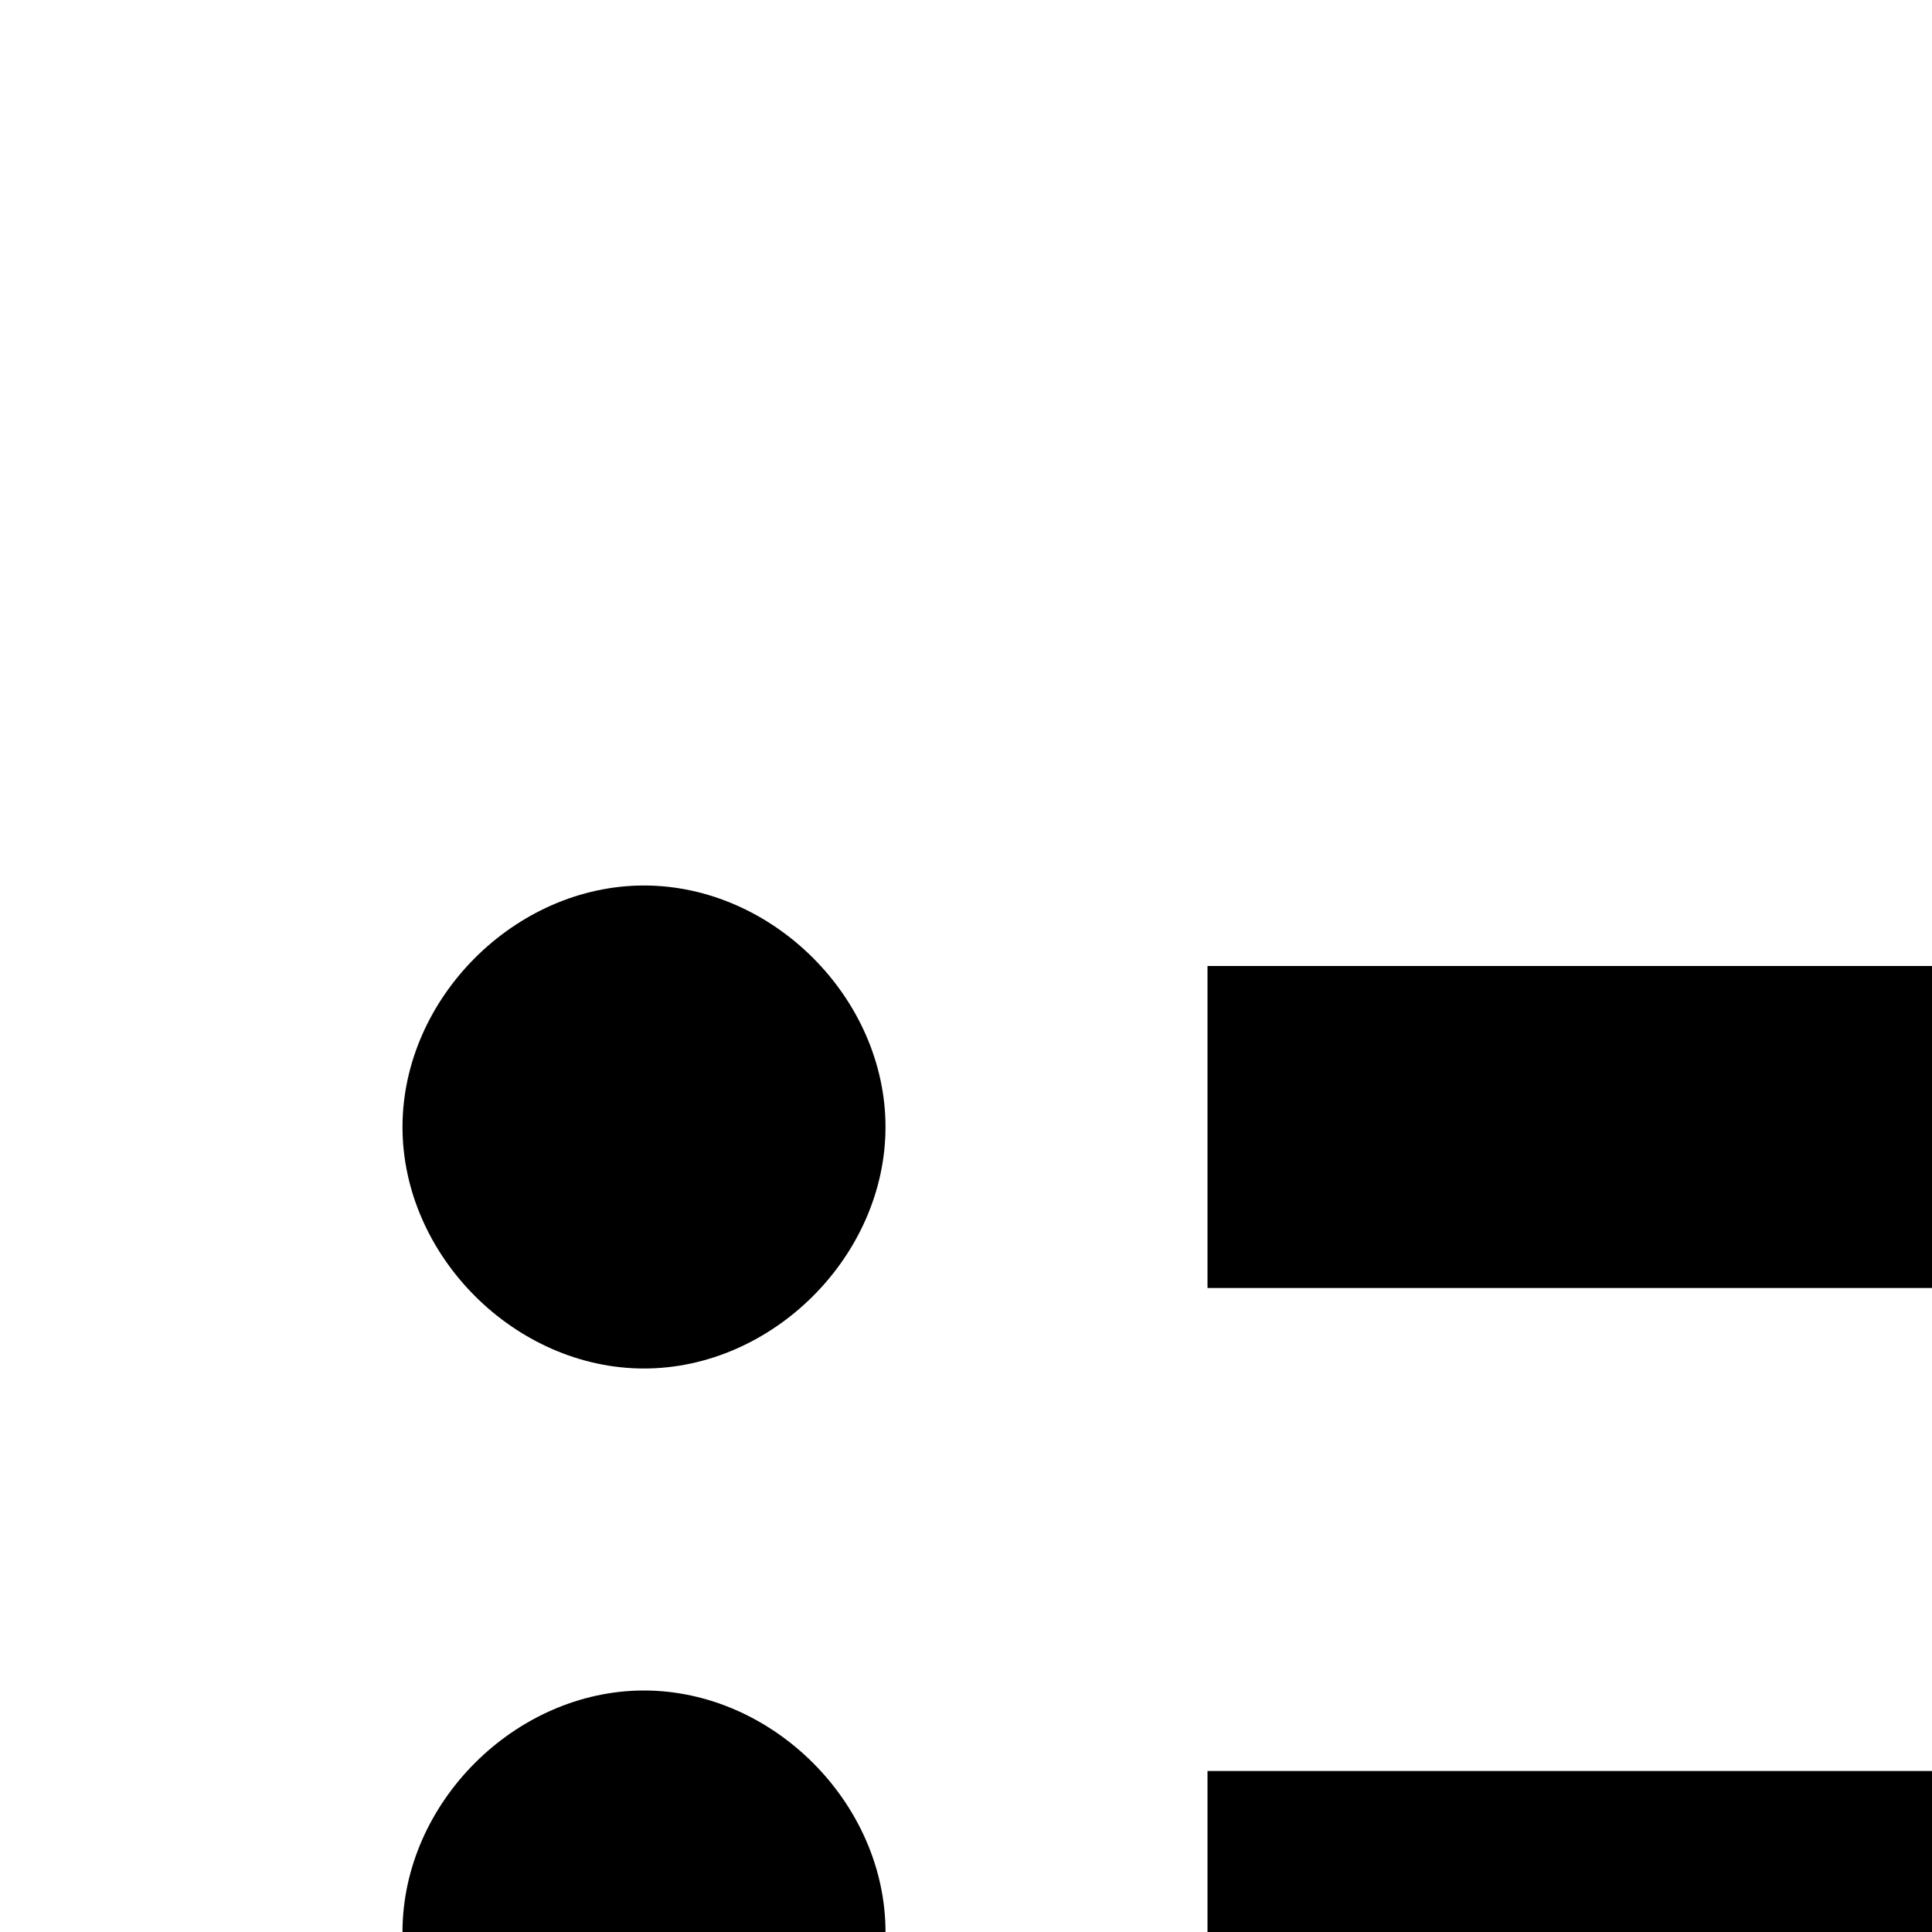
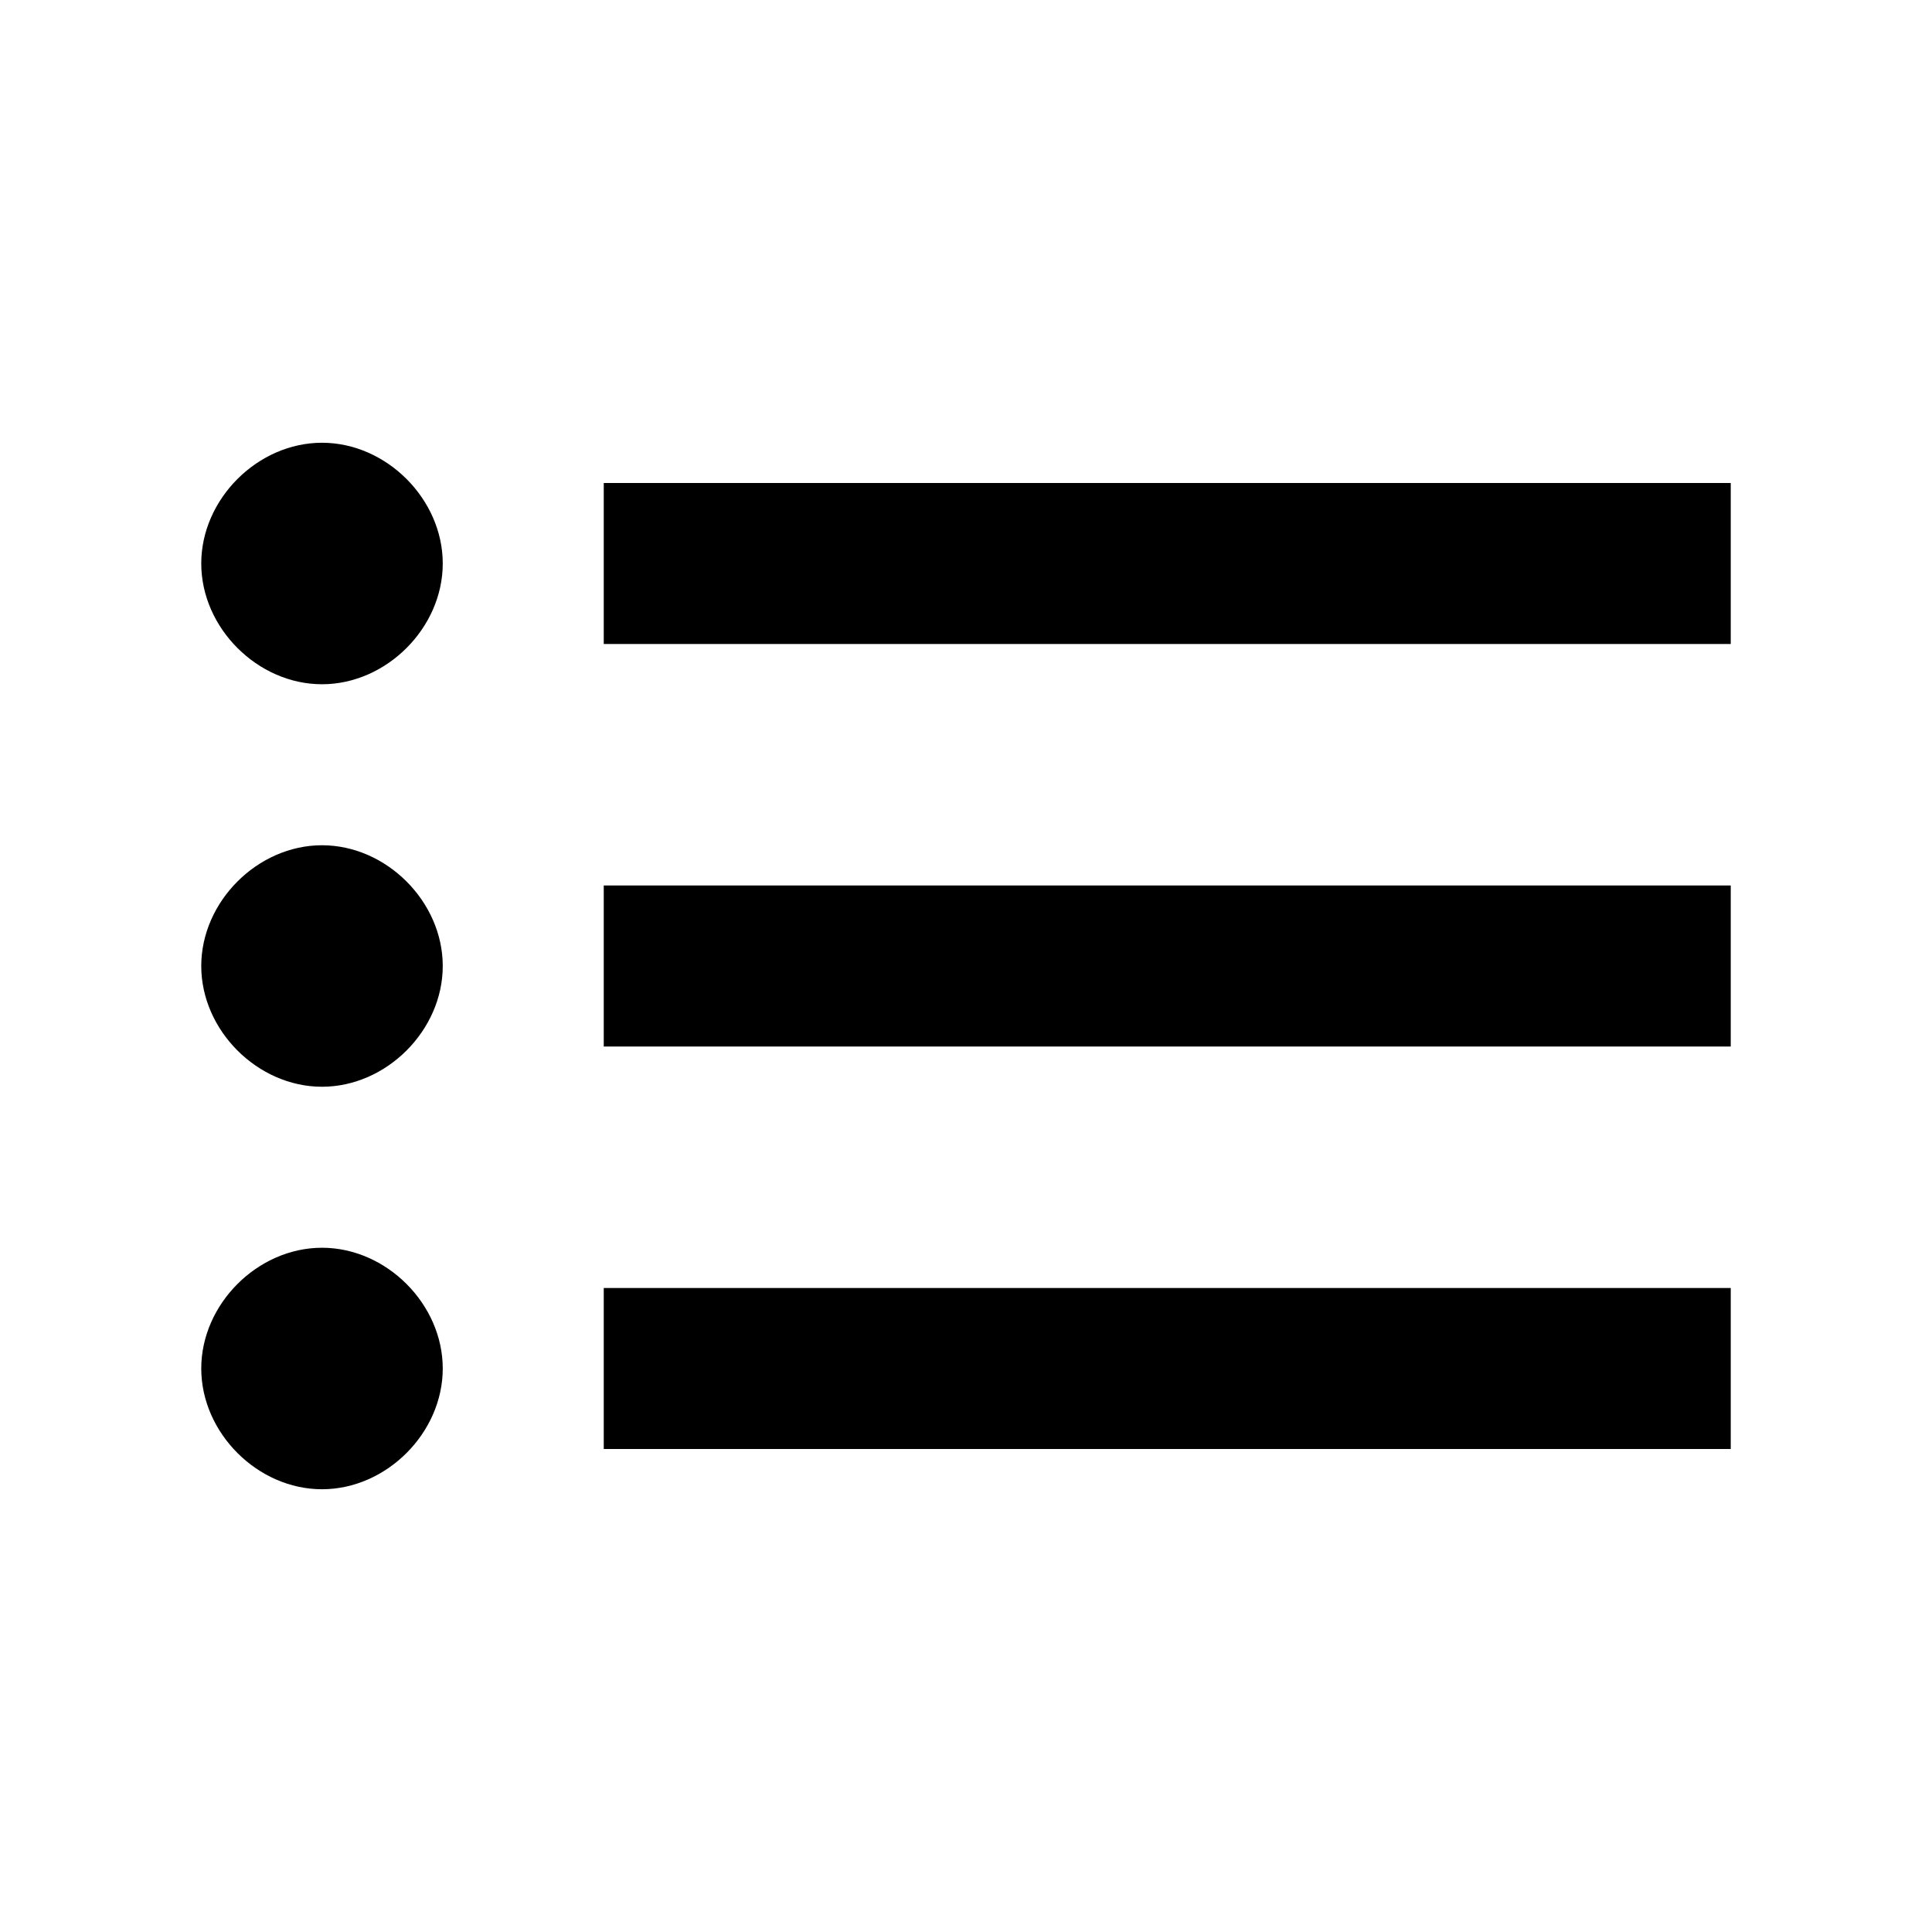
- <svg xmlns="http://www.w3.org/2000/svg" width="1em" height="1em" fill="none">
+ <svg xmlns="http://www.w3.org/2000/svg" width="1em" height="1em" fill="none" viewBox="0 0 24 24">
  <path fill="currentColor" d="M4 10.5c-.8 0-1.5.7-1.5 1.5s.7 1.5 1.5 1.5 1.5-.7 1.5-1.5-.7-1.5-1.5-1.5Zm0-5c-.8 0-1.5.7-1.5 1.5S3.2 8.5 4 8.5 5.5 7.8 5.5 7 4.8 5.5 4 5.5Zm0 10c-.8 0-1.5.7-1.5 1.5s.7 1.5 1.5 1.5 1.5-.7 1.5-1.5-.7-1.5-1.5-1.5ZM7.5 6v2h14V6h-14Zm0 12h14v-2h-14v2Zm0-5h14v-2h-14v2Z" />
</svg>
